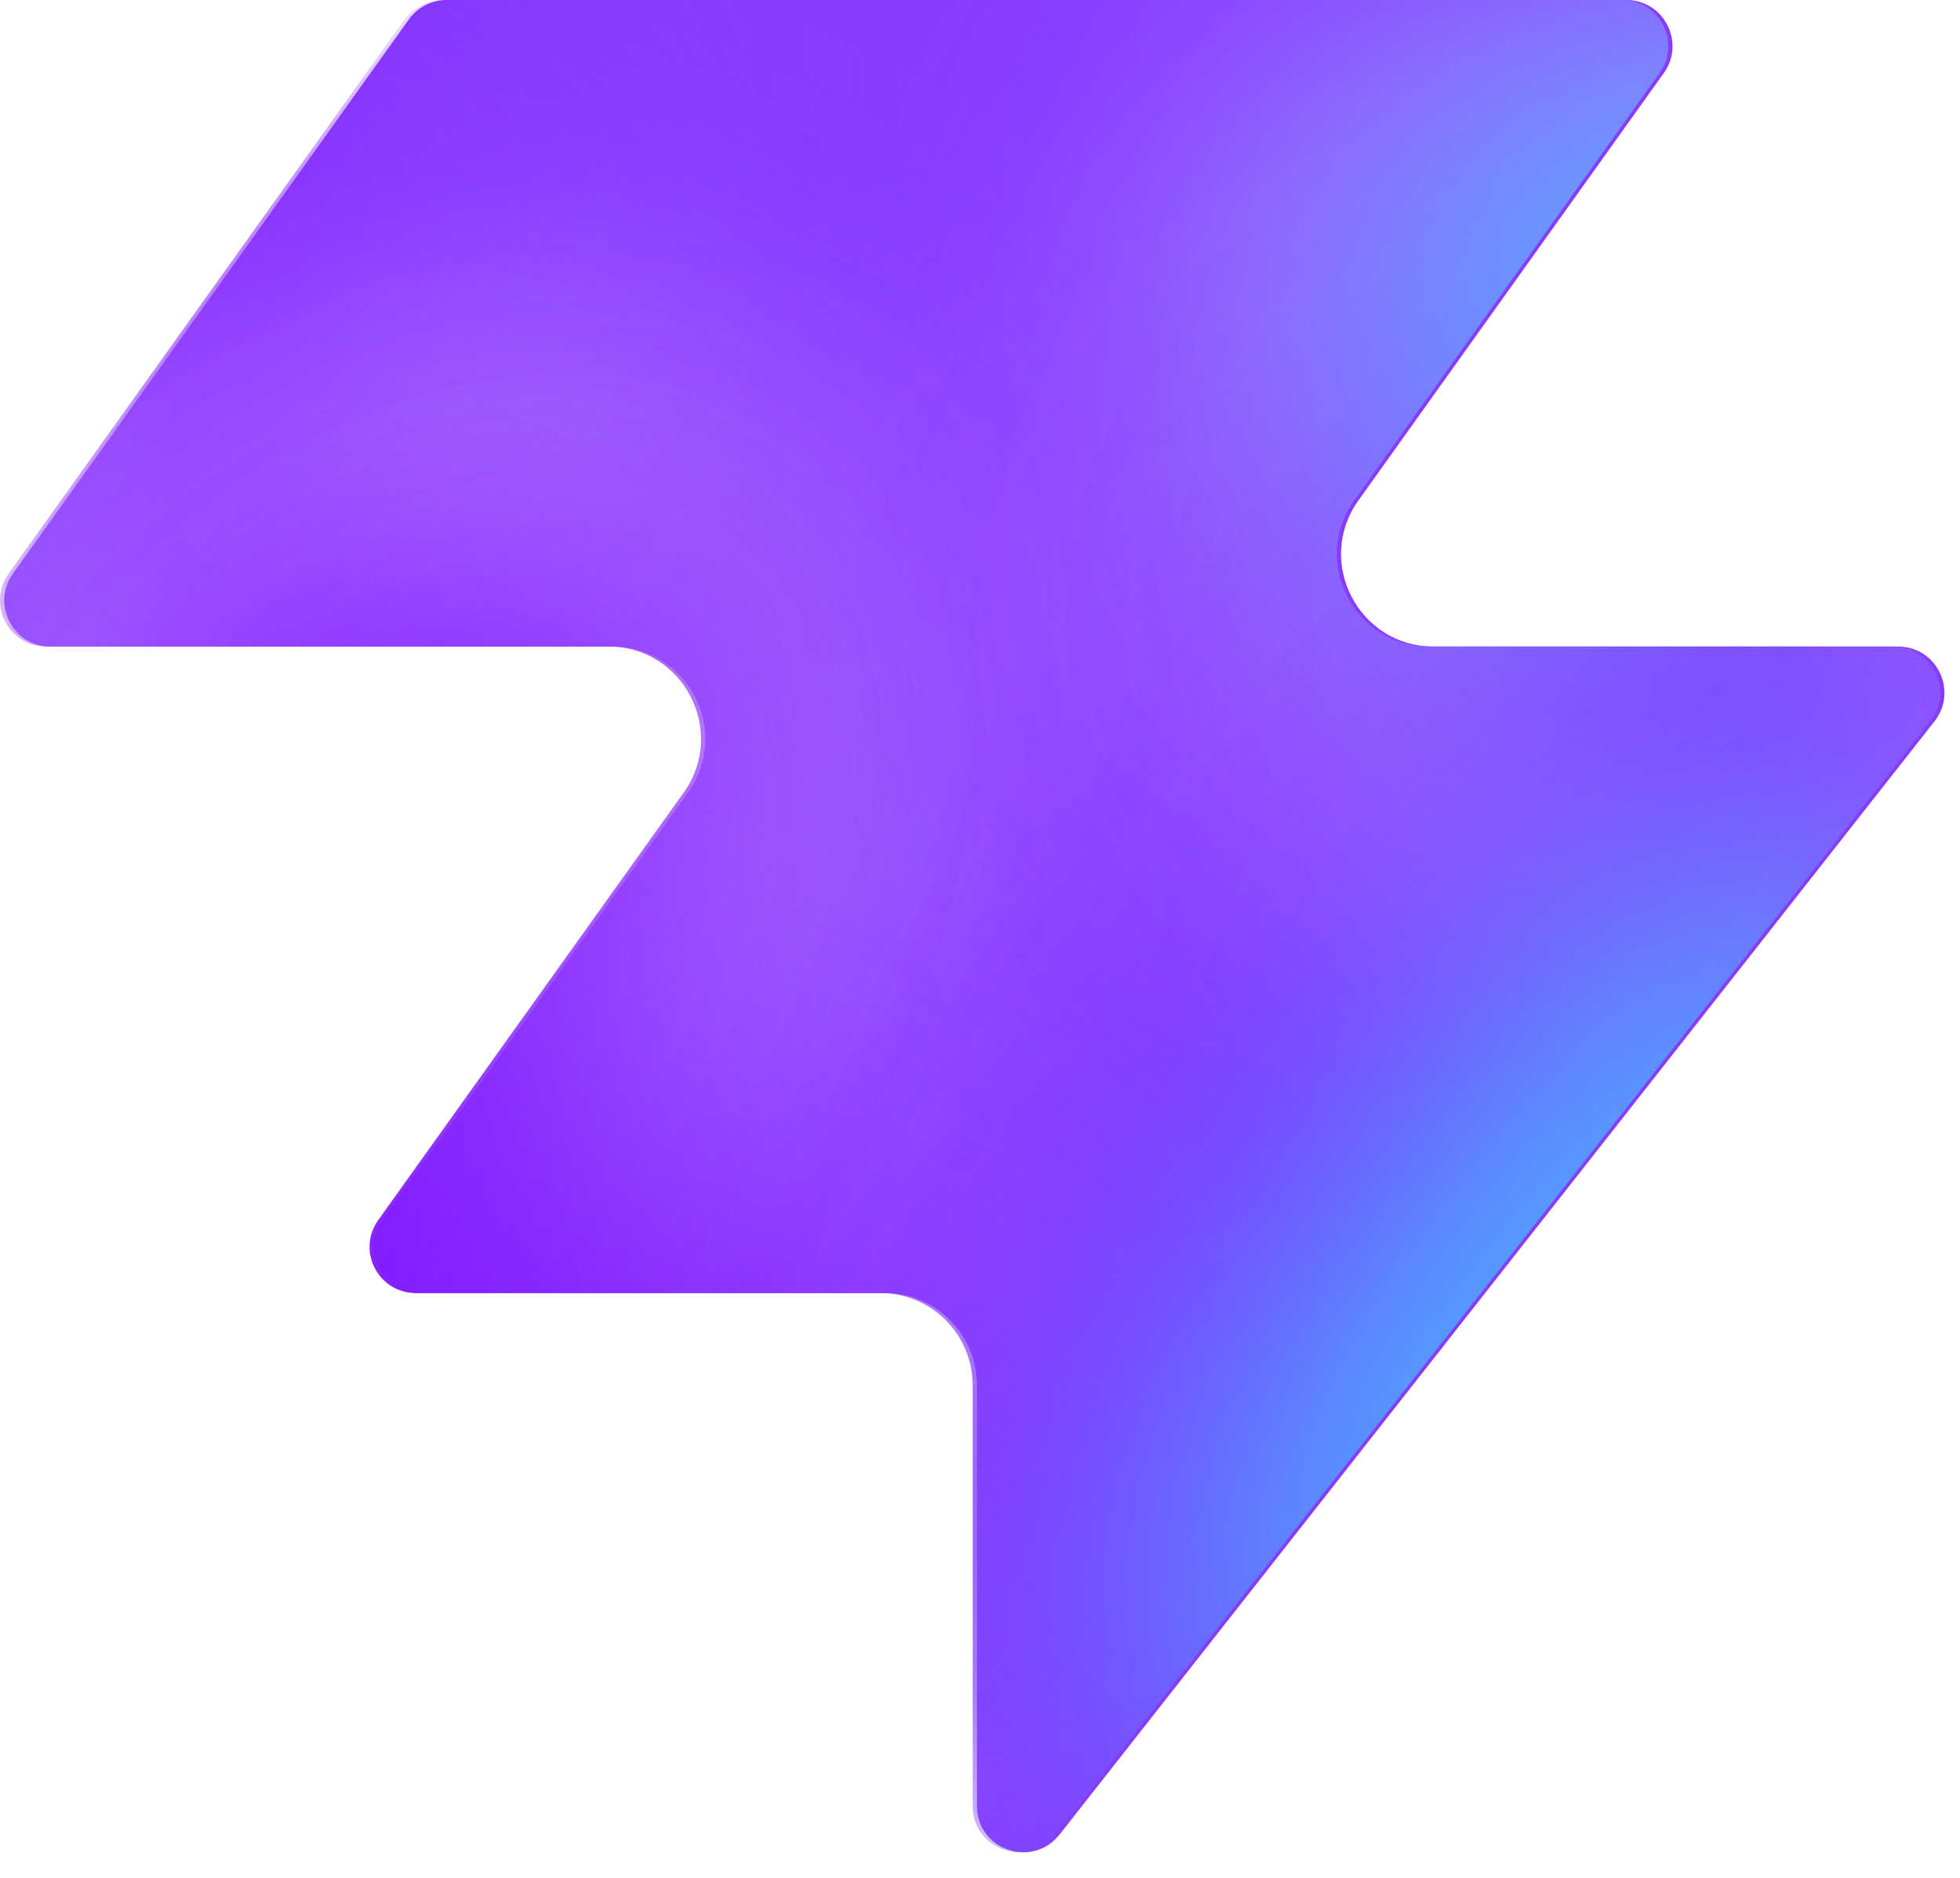
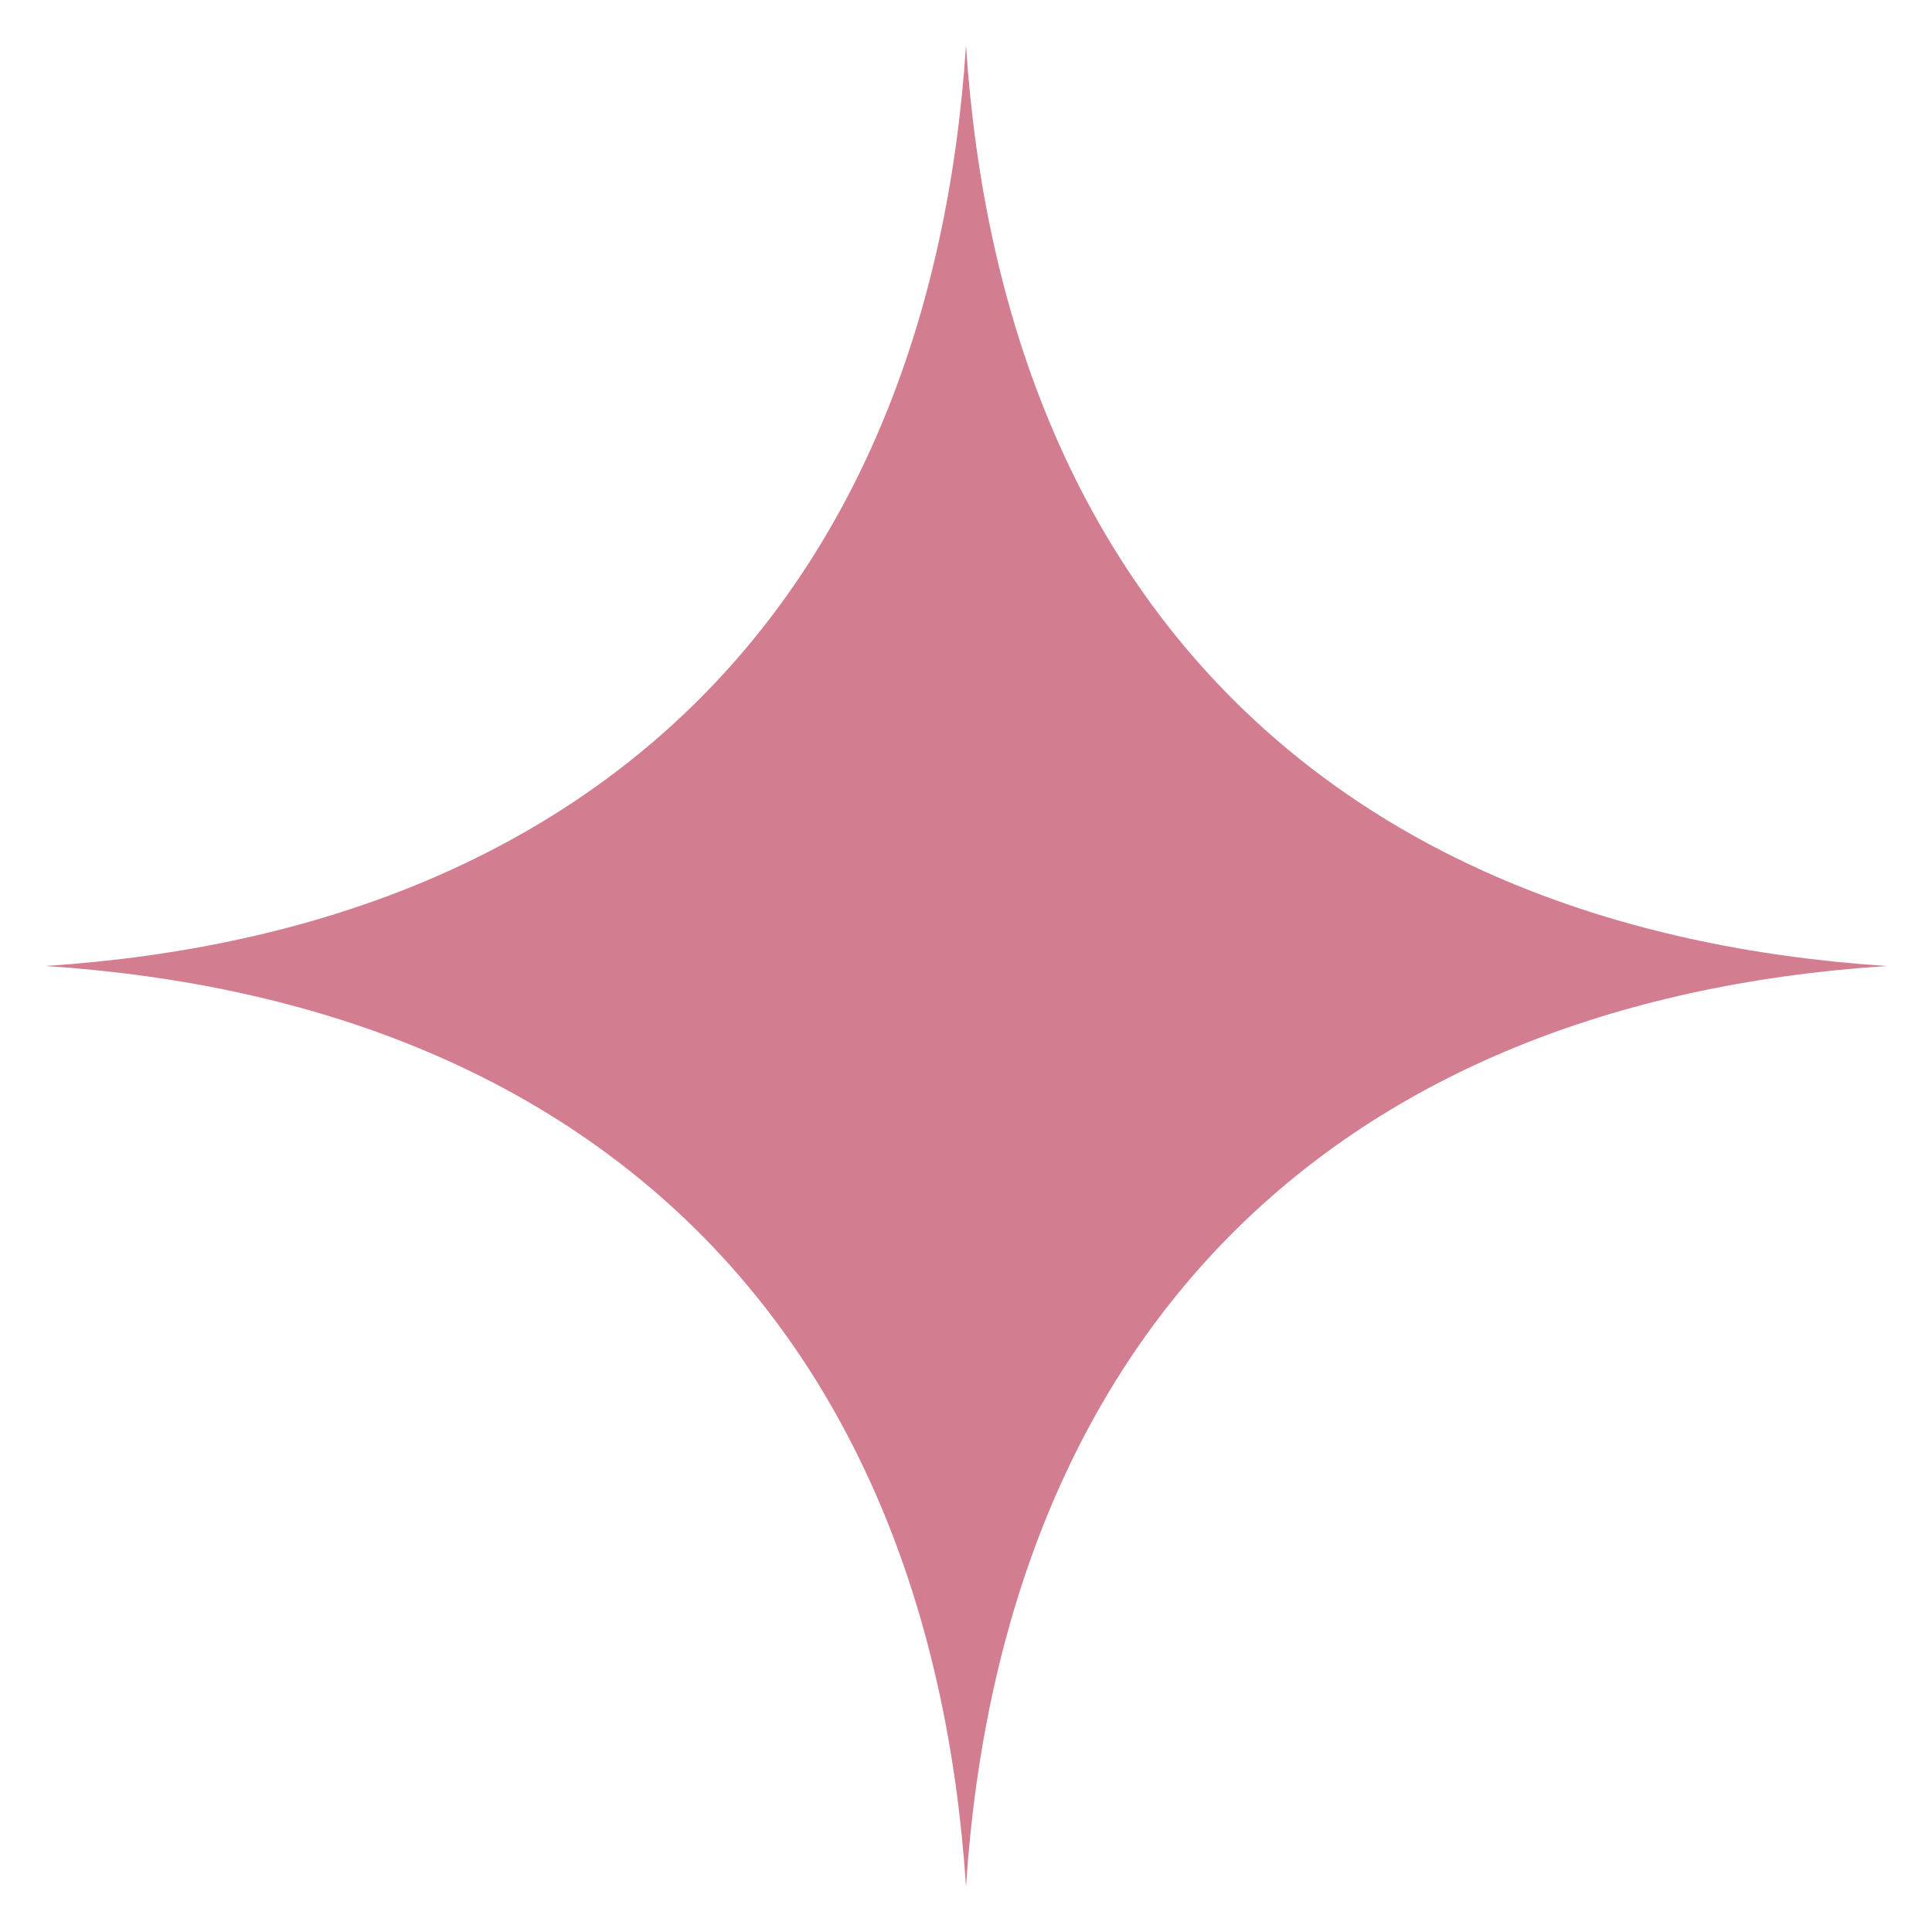
- <svg xmlns="http://www.w3.org/2000/svg" width="48" height="46" fill="none" viewBox="0 0 48 46">
-   <path fill="#863bff" d="M25.946 44.938c-.664.845-2.021.375-2.021-.698V33.937a2.26 2.26 0 0 0-2.262-2.262H10.287c-.92 0-1.456-1.04-.92-1.788l7.48-10.471c1.07-1.497 0-3.578-1.842-3.578H1.237c-.92 0-1.456-1.04-.92-1.788L10.013.474c.214-.297.556-.474.92-.474h28.894c.92 0 1.456 1.04.92 1.788l-7.48 10.471c-1.07 1.498 0 3.579 1.842 3.579h11.377c.943 0 1.473 1.088.89 1.83L25.947 44.94z" style="fill:#863bff;fill:color(display-p3 .525 .23 1);fill-opacity:1" />
-   <mask id="a" width="48" height="46" x="0" y="0" maskUnits="userSpaceOnUse" style="mask-type:alpha">
-     <path fill="#000" d="M25.842 44.938c-.664.844-2.021.375-2.021-.698V33.937a2.26 2.26 0 0 0-2.262-2.262H10.183c-.92 0-1.456-1.04-.92-1.788l7.48-10.471c1.07-1.498 0-3.579-1.842-3.579H1.133c-.92 0-1.456-1.04-.92-1.787L9.91.473c.214-.297.556-.474.92-.474h28.894c.92 0 1.456 1.04.92 1.788l-7.48 10.471c-1.07 1.498 0 3.578 1.842 3.578h11.377c.943 0 1.473 1.088.89 1.832L25.843 44.94z" style="fill:#000;fill-opacity:1" />
-   </mask>
-   <g mask="url(#a)">
-     <g filter="url(#b)">
-       <ellipse cx="5.508" cy="14.704" fill="#ede6ff" rx="5.508" ry="14.704" style="fill:#ede6ff;fill:color(display-p3 .927 .903 1);fill-opacity:1" transform="matrix(.00324 1 1 -.00324 -4.47 31.516)" />
-     </g>
-     <g filter="url(#c)">
-       <ellipse cx="10.399" cy="29.851" fill="#ede6ff" rx="10.399" ry="29.851" style="fill:#ede6ff;fill:color(display-p3 .927 .903 1);fill-opacity:1" transform="matrix(.00324 1 1 -.00324 -39.328 7.883)" />
-     </g>
-     <g filter="url(#d)">
-       <ellipse cx="5.508" cy="30.487" fill="#7e14ff" rx="5.508" ry="30.487" style="fill:#7e14ff;fill:color(display-p3 .492 .077 1);fill-opacity:1" transform="rotate(89.814 -25.913 -14.639)scale(1 -1)" />
-     </g>
-     <g filter="url(#e)">
-       <ellipse cx="5.508" cy="30.599" fill="#7e14ff" rx="5.508" ry="30.599" style="fill:#7e14ff;fill:color(display-p3 .492 .077 1);fill-opacity:1" transform="rotate(89.814 -32.644 -3.334)scale(1 -1)" />
-     </g>
-     <g filter="url(#f)">
-       <ellipse cx="5.508" cy="30.599" fill="#7e14ff" rx="5.508" ry="30.599" style="fill:#7e14ff;fill:color(display-p3 .492 .077 1);fill-opacity:1" transform="matrix(.00324 1 1 -.00324 -34.34 30.47)" />
-     </g>
-     <g filter="url(#g)">
-       <ellipse cx="14.072" cy="22.078" fill="#ede6ff" rx="14.072" ry="22.078" style="fill:#ede6ff;fill:color(display-p3 .927 .903 1);fill-opacity:1" transform="rotate(93.35 24.506 48.493)scale(-1 1)" />
-     </g>
-     <g filter="url(#h)">
-       <ellipse cx="3.47" cy="21.501" fill="#7e14ff" rx="3.47" ry="21.501" style="fill:#7e14ff;fill:color(display-p3 .492 .077 1);fill-opacity:1" transform="rotate(89.009 28.708 47.59)scale(-1 1)" />
-     </g>
-     <g filter="url(#i)">
-       <ellipse cx="3.47" cy="21.501" fill="#7e14ff" rx="3.47" ry="21.501" style="fill:#7e14ff;fill:color(display-p3 .492 .077 1);fill-opacity:1" transform="rotate(89.009 28.708 47.59)scale(-1 1)" />
-     </g>
-     <g filter="url(#j)">
-       <ellipse cx=".387" cy="8.972" fill="#7e14ff" rx="4.407" ry="29.108" style="fill:#7e14ff;fill:color(display-p3 .492 .077 1);fill-opacity:1" transform="rotate(39.51 .387 8.972)" />
-     </g>
-     <g filter="url(#k)">
-       <ellipse cx="47.523" cy="-6.092" fill="#7e14ff" rx="4.407" ry="29.108" style="fill:#7e14ff;fill:color(display-p3 .492 .077 1);fill-opacity:1" transform="rotate(37.892 47.523 -6.092)" />
-     </g>
-     <g filter="url(#l)">
-       <ellipse cx="41.412" cy="6.333" fill="#47bfff" rx="5.971" ry="9.665" style="fill:#47bfff;fill:color(display-p3 .28 .748 1);fill-opacity:1" transform="rotate(37.892 41.412 6.333)" />
-     </g>
-     <g filter="url(#m)">
-       <ellipse cx="-1.879" cy="38.332" fill="#7e14ff" rx="4.407" ry="29.108" style="fill:#7e14ff;fill:color(display-p3 .492 .077 1);fill-opacity:1" transform="rotate(37.892 -1.88 38.332)" />
-     </g>
-     <g filter="url(#n)">
-       <ellipse cx="-1.879" cy="38.332" fill="#7e14ff" rx="4.407" ry="29.108" style="fill:#7e14ff;fill:color(display-p3 .492 .077 1);fill-opacity:1" transform="rotate(37.892 -1.88 38.332)" />
-     </g>
-     <g filter="url(#o)">
-       <ellipse cx="35.651" cy="29.907" fill="#7e14ff" rx="4.407" ry="29.108" style="fill:#7e14ff;fill:color(display-p3 .492 .077 1);fill-opacity:1" transform="rotate(37.892 35.651 29.907)" />
-     </g>
-     <g filter="url(#p)">
-       <ellipse cx="38.418" cy="32.4" fill="#47bfff" rx="5.971" ry="15.297" style="fill:#47bfff;fill:color(display-p3 .28 .748 1);fill-opacity:1" transform="rotate(37.892 38.418 32.4)" />
-     </g>
-   </g>
-   <defs>
-     <filter id="b" width="60.045" height="41.654" x="-19.77" y="16.149" color-interpolation-filters="sRGB" filterUnits="userSpaceOnUse">
-       <feFlood flood-opacity="0" result="BackgroundImageFix" />
-       <feBlend in="SourceGraphic" in2="BackgroundImageFix" result="shape" />
-       <feGaussianBlur result="effect1_foregroundBlur_2002_17158" stdDeviation="7.659" />
-     </filter>
-     <filter id="c" width="90.34" height="51.437" x="-54.613" y="-7.533" color-interpolation-filters="sRGB" filterUnits="userSpaceOnUse">
-       <feFlood flood-opacity="0" result="BackgroundImageFix" />
-       <feBlend in="SourceGraphic" in2="BackgroundImageFix" result="shape" />
-       <feGaussianBlur result="effect1_foregroundBlur_2002_17158" stdDeviation="7.659" />
-     </filter>
-     <filter id="d" width="79.355" height="29.4" x="-49.64" y="2.03" color-interpolation-filters="sRGB" filterUnits="userSpaceOnUse">
-       <feFlood flood-opacity="0" result="BackgroundImageFix" />
-       <feBlend in="SourceGraphic" in2="BackgroundImageFix" result="shape" />
-       <feGaussianBlur result="effect1_foregroundBlur_2002_17158" stdDeviation="4.596" />
-     </filter>
-     <filter id="e" width="79.579" height="29.4" x="-45.045" y="20.029" color-interpolation-filters="sRGB" filterUnits="userSpaceOnUse">
-       <feFlood flood-opacity="0" result="BackgroundImageFix" />
-       <feBlend in="SourceGraphic" in2="BackgroundImageFix" result="shape" />
-       <feGaussianBlur result="effect1_foregroundBlur_2002_17158" stdDeviation="4.596" />
-     </filter>
-     <filter id="f" width="79.579" height="29.4" x="-43.513" y="21.178" color-interpolation-filters="sRGB" filterUnits="userSpaceOnUse">
-       <feFlood flood-opacity="0" result="BackgroundImageFix" />
-       <feBlend in="SourceGraphic" in2="BackgroundImageFix" result="shape" />
-       <feGaussianBlur result="effect1_foregroundBlur_2002_17158" stdDeviation="4.596" />
-     </filter>
-     <filter id="g" width="74.749" height="58.852" x="15.756" y="-17.901" color-interpolation-filters="sRGB" filterUnits="userSpaceOnUse">
-       <feFlood flood-opacity="0" result="BackgroundImageFix" />
-       <feBlend in="SourceGraphic" in2="BackgroundImageFix" result="shape" />
-       <feGaussianBlur result="effect1_foregroundBlur_2002_17158" stdDeviation="7.659" />
-     </filter>
-     <filter id="h" width="61.377" height="25.362" x="23.548" y="2.284" color-interpolation-filters="sRGB" filterUnits="userSpaceOnUse">
-       <feFlood flood-opacity="0" result="BackgroundImageFix" />
-       <feBlend in="SourceGraphic" in2="BackgroundImageFix" result="shape" />
-       <feGaussianBlur result="effect1_foregroundBlur_2002_17158" stdDeviation="4.596" />
-     </filter>
-     <filter id="i" width="61.377" height="25.362" x="23.548" y="2.284" color-interpolation-filters="sRGB" filterUnits="userSpaceOnUse">
-       <feFlood flood-opacity="0" result="BackgroundImageFix" />
-       <feBlend in="SourceGraphic" in2="BackgroundImageFix" result="shape" />
-       <feGaussianBlur result="effect1_foregroundBlur_2002_17158" stdDeviation="4.596" />
-     </filter>
-     <filter id="j" width="56.045" height="63.649" x="-27.636" y="-22.853" color-interpolation-filters="sRGB" filterUnits="userSpaceOnUse">
-       <feFlood flood-opacity="0" result="BackgroundImageFix" />
-       <feBlend in="SourceGraphic" in2="BackgroundImageFix" result="shape" />
-       <feGaussianBlur result="effect1_foregroundBlur_2002_17158" stdDeviation="4.596" />
-     </filter>
-     <filter id="k" width="54.814" height="64.646" x="20.116" y="-38.415" color-interpolation-filters="sRGB" filterUnits="userSpaceOnUse">
-       <feFlood flood-opacity="0" result="BackgroundImageFix" />
-       <feBlend in="SourceGraphic" in2="BackgroundImageFix" result="shape" />
-       <feGaussianBlur result="effect1_foregroundBlur_2002_17158" stdDeviation="4.596" />
-     </filter>
-     <filter id="l" width="33.541" height="35.313" x="24.641" y="-11.323" color-interpolation-filters="sRGB" filterUnits="userSpaceOnUse">
-       <feFlood flood-opacity="0" result="BackgroundImageFix" />
-       <feBlend in="SourceGraphic" in2="BackgroundImageFix" result="shape" />
-       <feGaussianBlur result="effect1_foregroundBlur_2002_17158" stdDeviation="4.596" />
-     </filter>
-     <filter id="m" width="54.814" height="64.646" x="-29.286" y="6.009" color-interpolation-filters="sRGB" filterUnits="userSpaceOnUse">
-       <feFlood flood-opacity="0" result="BackgroundImageFix" />
-       <feBlend in="SourceGraphic" in2="BackgroundImageFix" result="shape" />
-       <feGaussianBlur result="effect1_foregroundBlur_2002_17158" stdDeviation="4.596" />
-     </filter>
-     <filter id="n" width="54.814" height="64.646" x="-29.286" y="6.009" color-interpolation-filters="sRGB" filterUnits="userSpaceOnUse">
-       <feFlood flood-opacity="0" result="BackgroundImageFix" />
-       <feBlend in="SourceGraphic" in2="BackgroundImageFix" result="shape" />
-       <feGaussianBlur result="effect1_foregroundBlur_2002_17158" stdDeviation="4.596" />
-     </filter>
-     <filter id="o" width="54.814" height="64.646" x="8.244" y="-2.416" color-interpolation-filters="sRGB" filterUnits="userSpaceOnUse">
-       <feFlood flood-opacity="0" result="BackgroundImageFix" />
-       <feBlend in="SourceGraphic" in2="BackgroundImageFix" result="shape" />
-       <feGaussianBlur result="effect1_foregroundBlur_2002_17158" stdDeviation="4.596" />
-     </filter>
-     <filter id="p" width="39.409" height="43.623" x="18.713" y="10.588" color-interpolation-filters="sRGB" filterUnits="userSpaceOnUse">
-       <feFlood flood-opacity="0" result="BackgroundImageFix" />
-       <feBlend in="SourceGraphic" in2="BackgroundImageFix" result="shape" />
-       <feGaussianBlur result="effect1_foregroundBlur_2002_17158" stdDeviation="4.596" />
-     </filter>
-   </defs>
+ <svg xmlns="http://www.w3.org/2000/svg" viewBox="0 0 64 64" width="64" height="64">
+   <path fill="#D37E90" d="M32 1.5c1.2 18.3 12.2 29.3 30.5 30.5C44.2 33.2 33.2 44.2 32 62.5 30.8 44.2 19.8 33.2 1.5 32 19.8 30.8 30.8 19.8 32 1.5Z" />
</svg>
